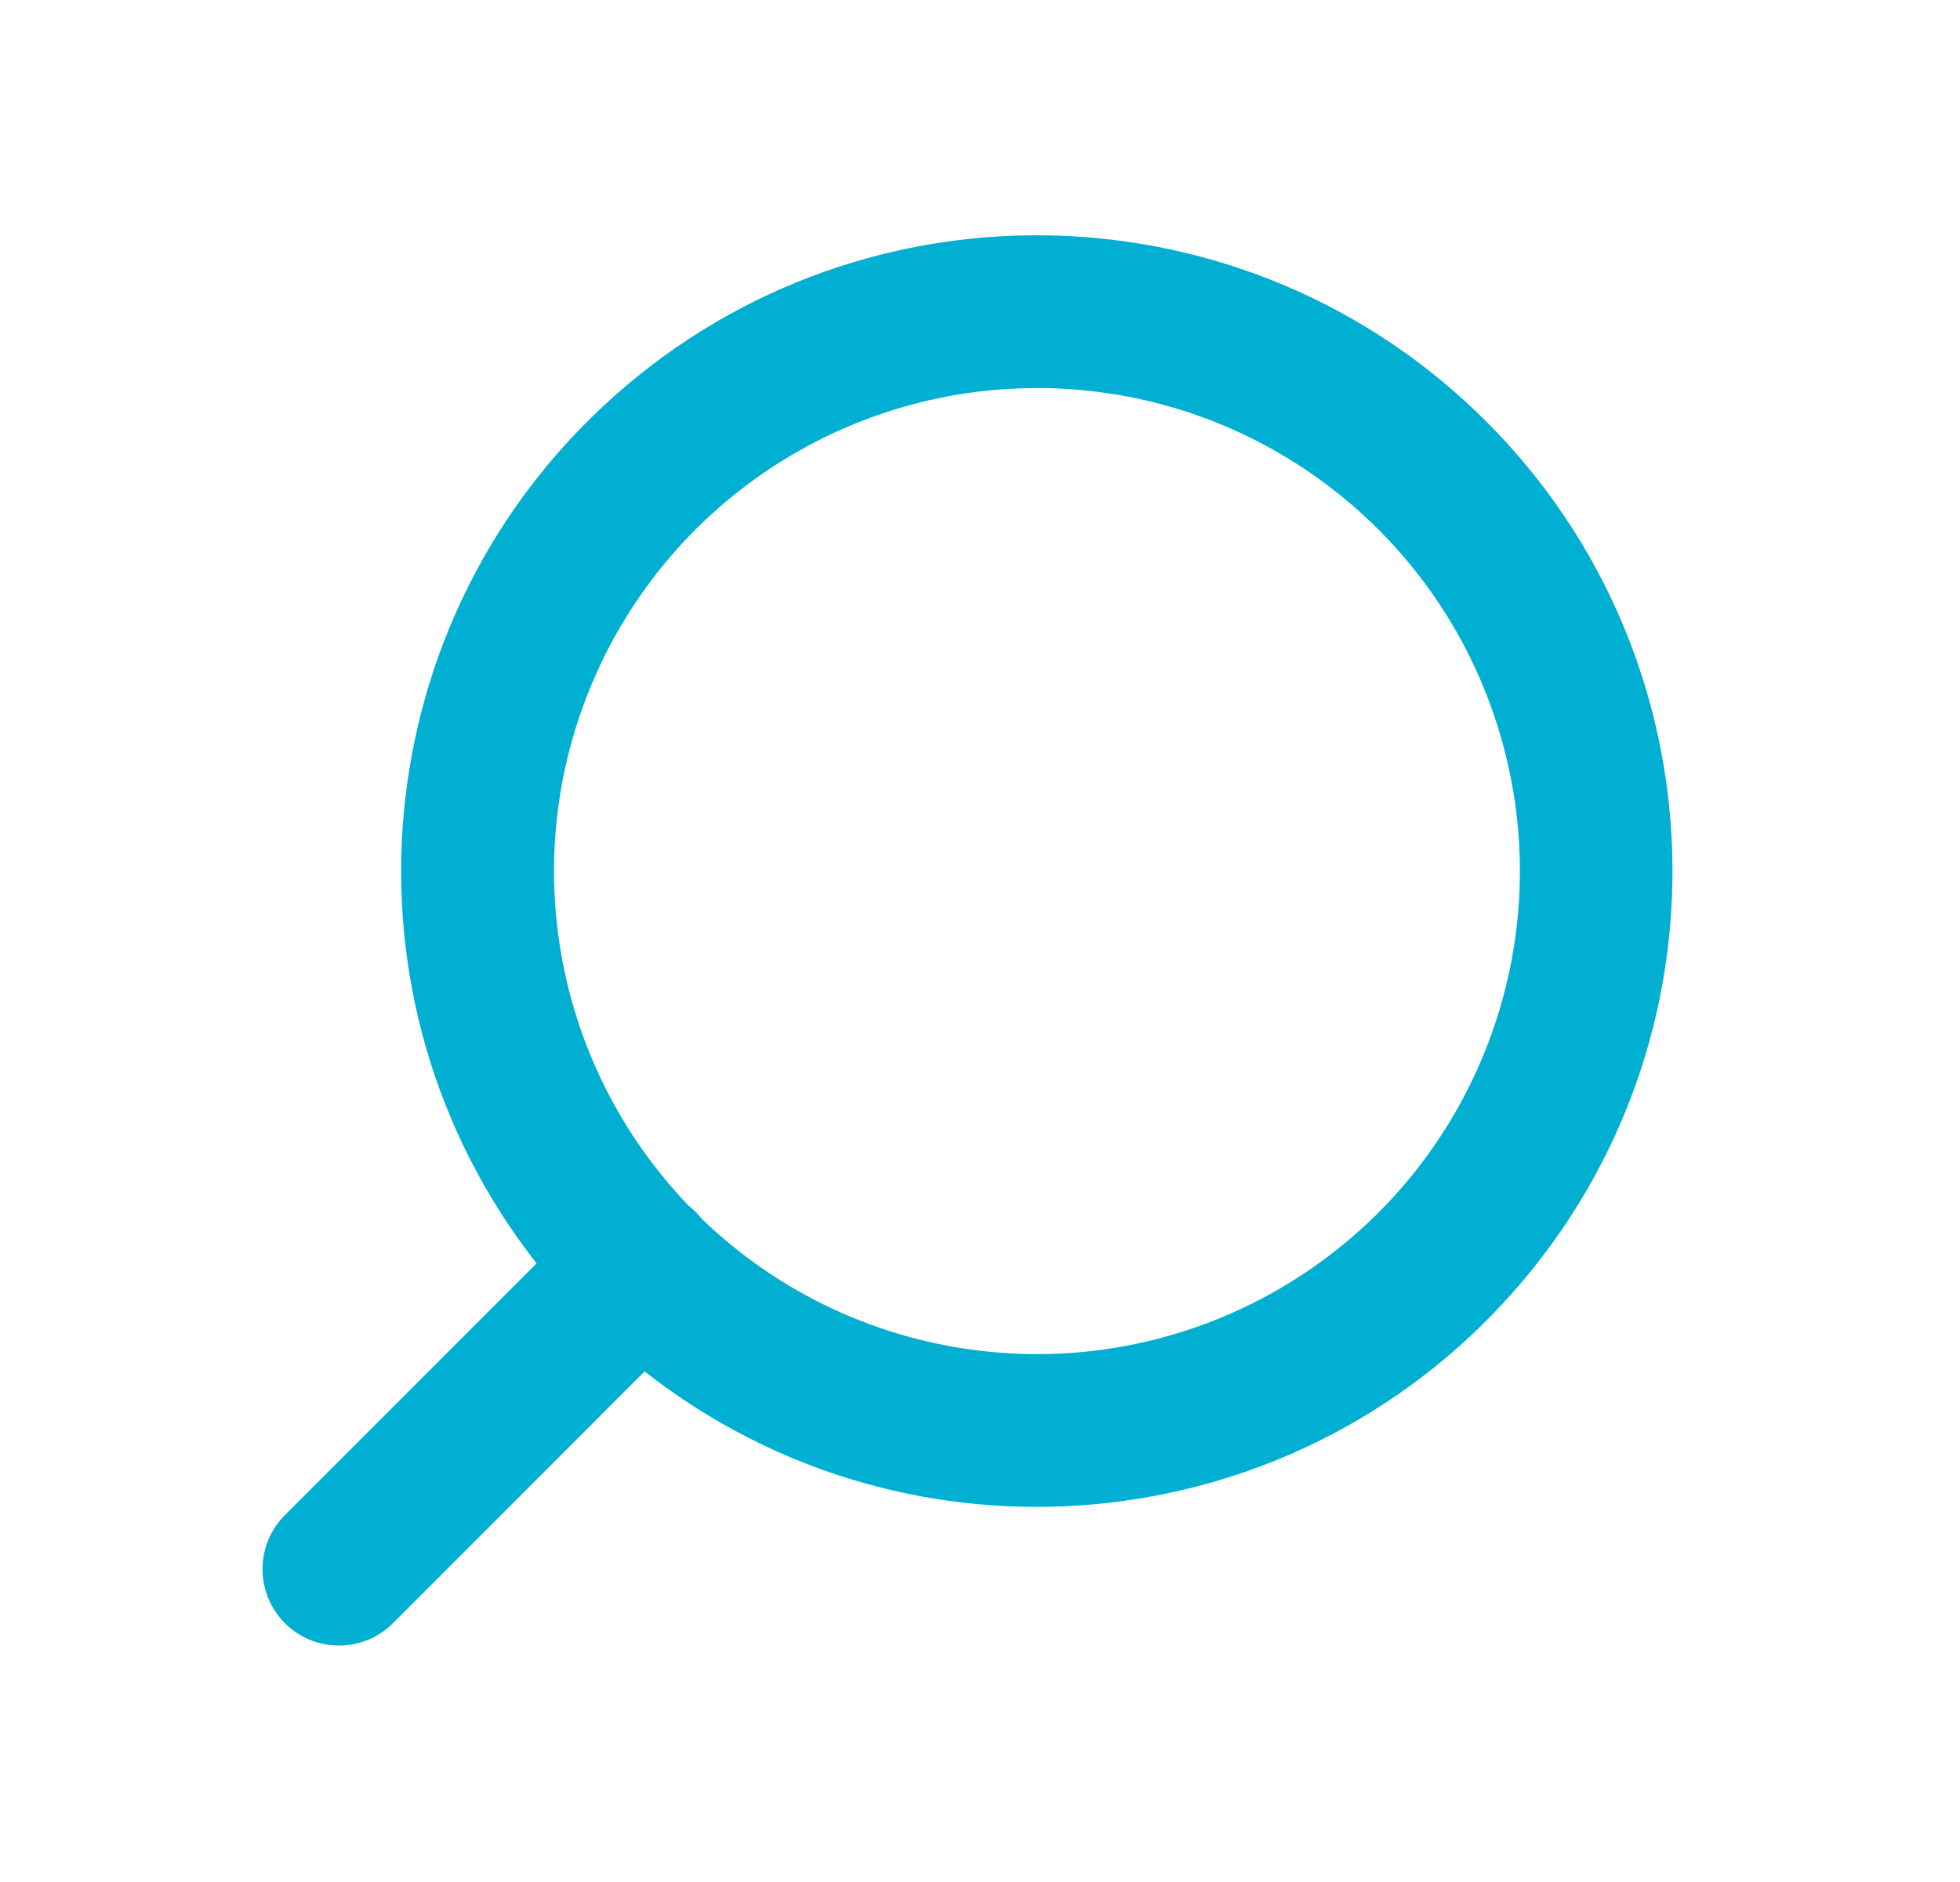
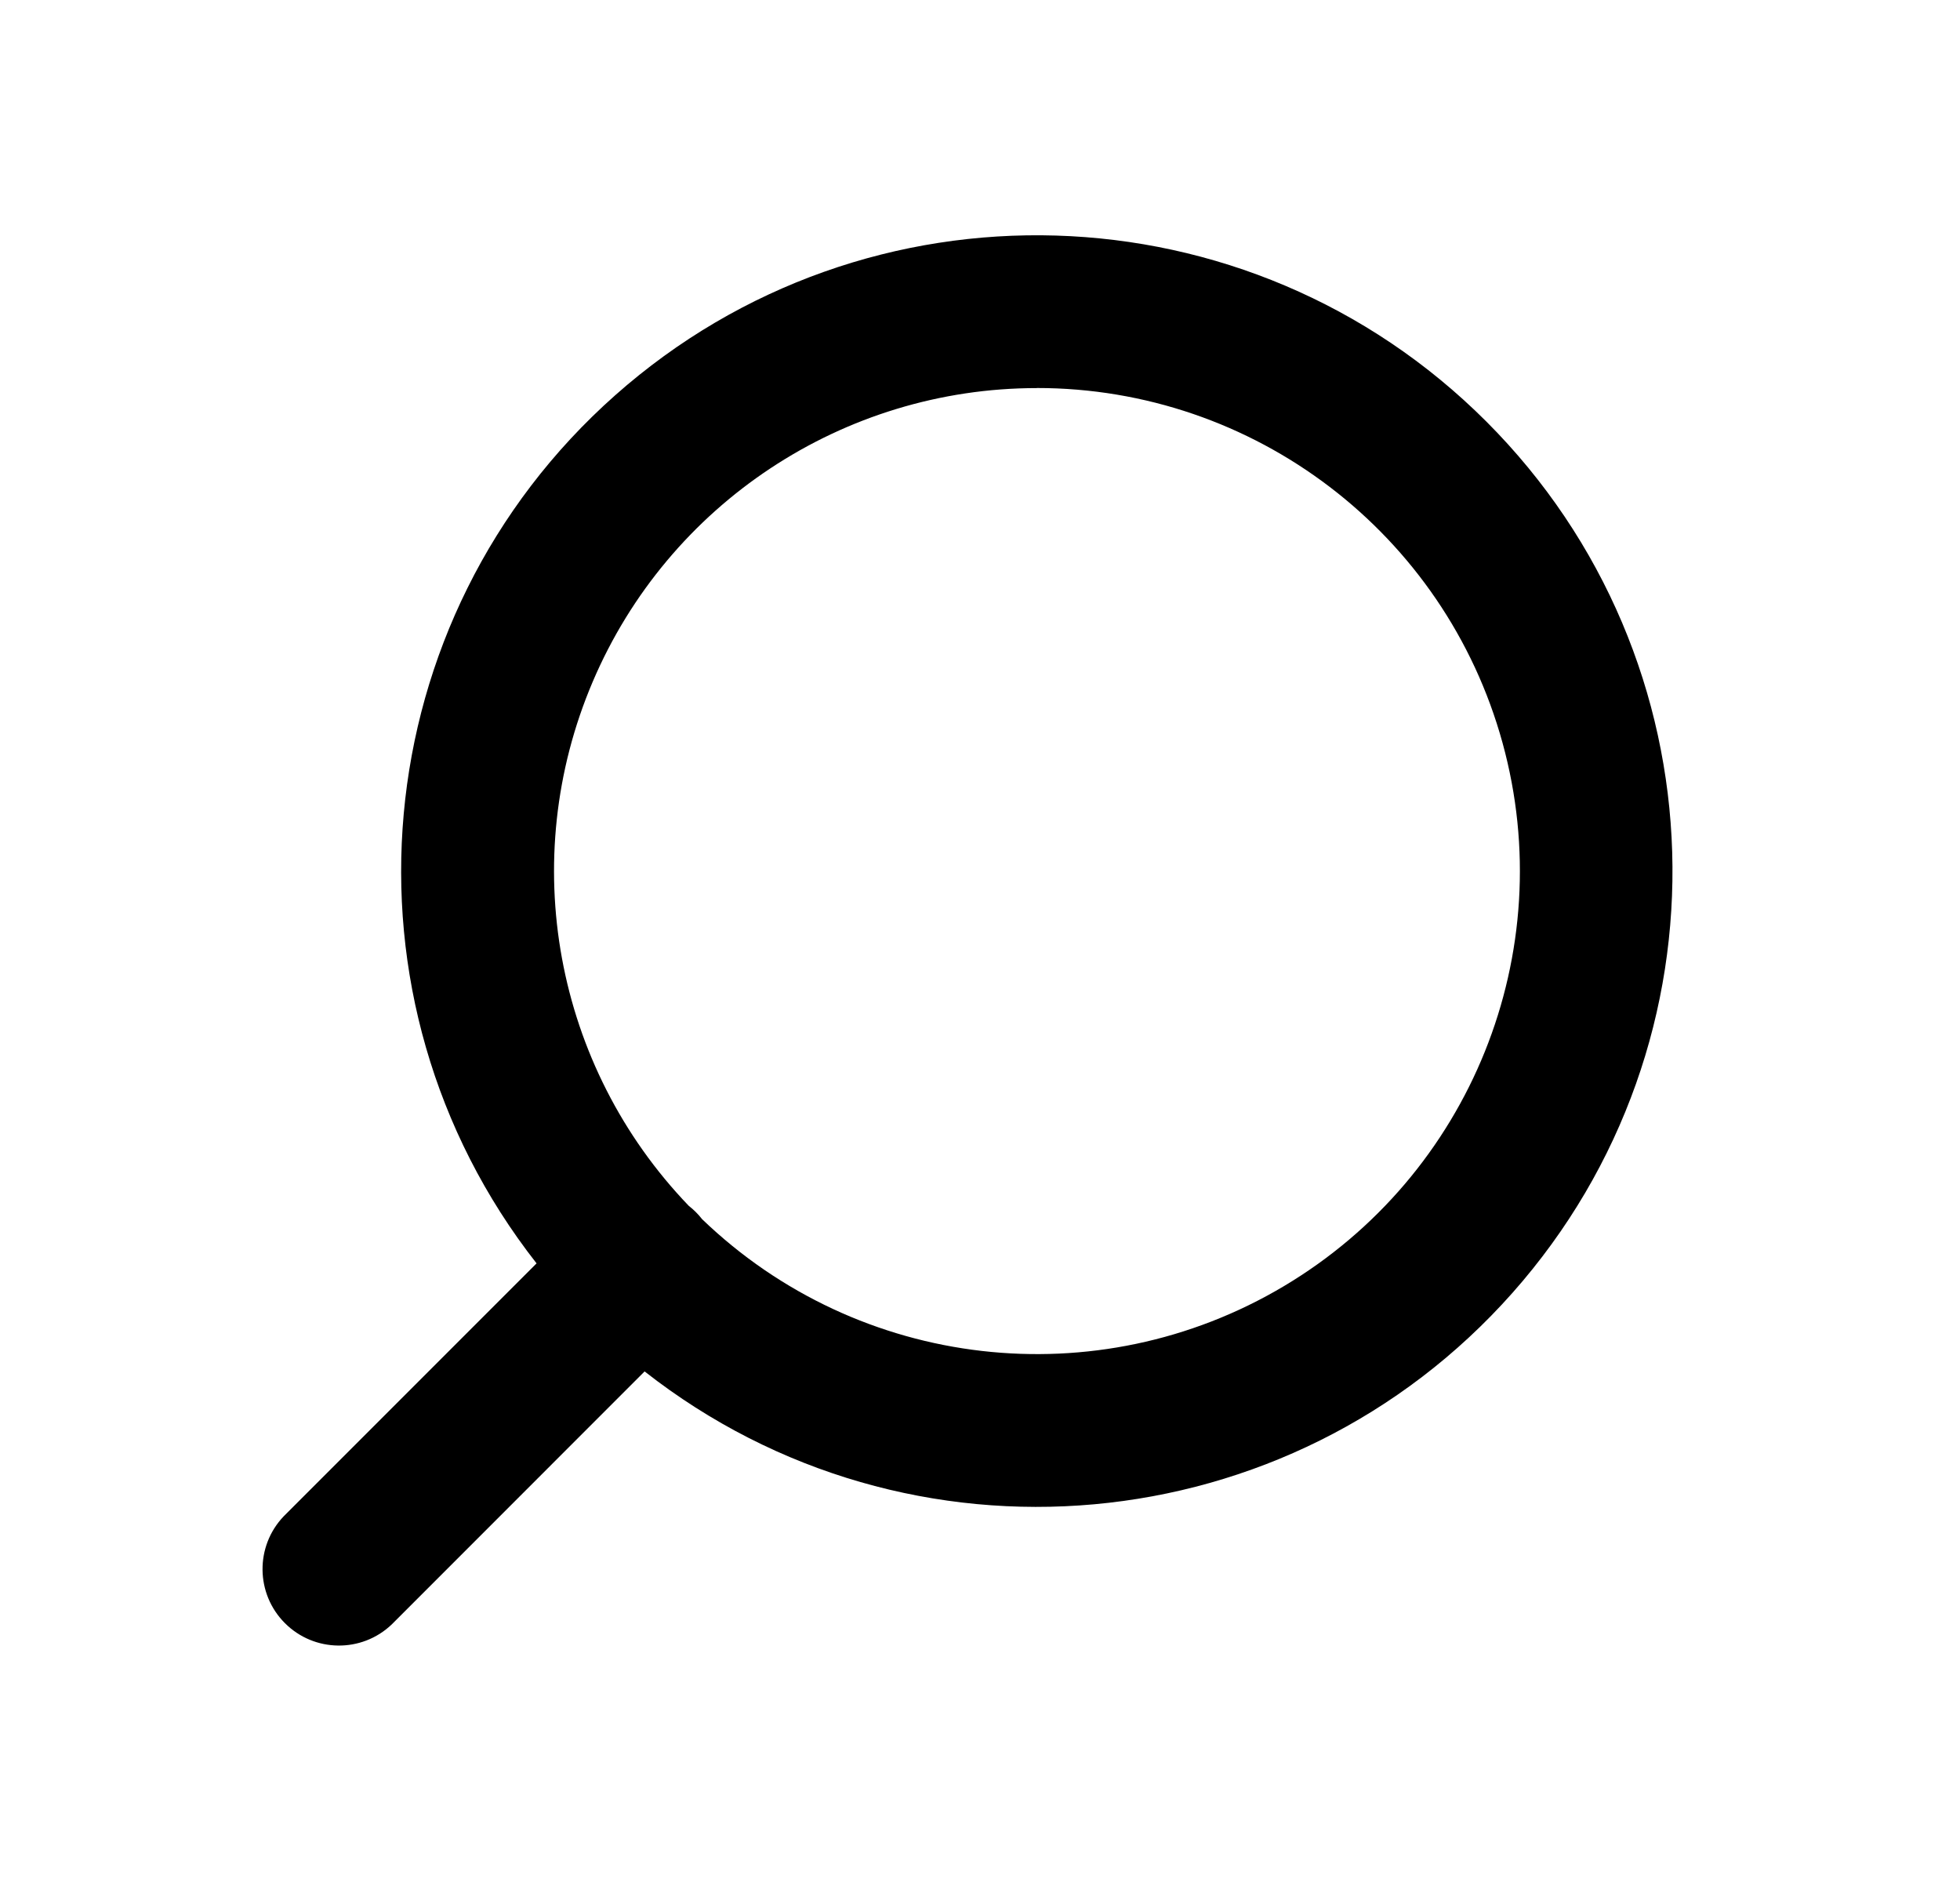
- <svg xmlns="http://www.w3.org/2000/svg" width="25" height="24" fill="none" viewBox="0 0 25 24">
-   <path fill-rule="evenodd" clip-rule="evenodd" d="M13.225 4.949a6.16 6.16 0 00-4.44 10.428.986.986 0 01.171.171 6.16 6.16 0 104.269-10.6zm-5.003 12.54a8.108 8.108 0 10-1.378-1.378l-3.225 3.225a.975.975 0 001.378 1.379l3.225-3.226z" fill="#01AFD2" />
+ <svg xmlns="http://www.w3.org/2000/svg" width="25" height="24" viewBox="0 0 25 24">
+   <path fill-rule="evenodd" clip-rule="evenodd" d="M13.225 4.949a6.16 6.16 0 00-4.44 10.428.986.986 0 01.171.171 6.16 6.16 0 104.269-10.6zm-5.003 12.54a8.108 8.108 0 10-1.378-1.378l-3.225 3.225a.975.975 0 001.378 1.379l3.225-3.226z" />
</svg>
